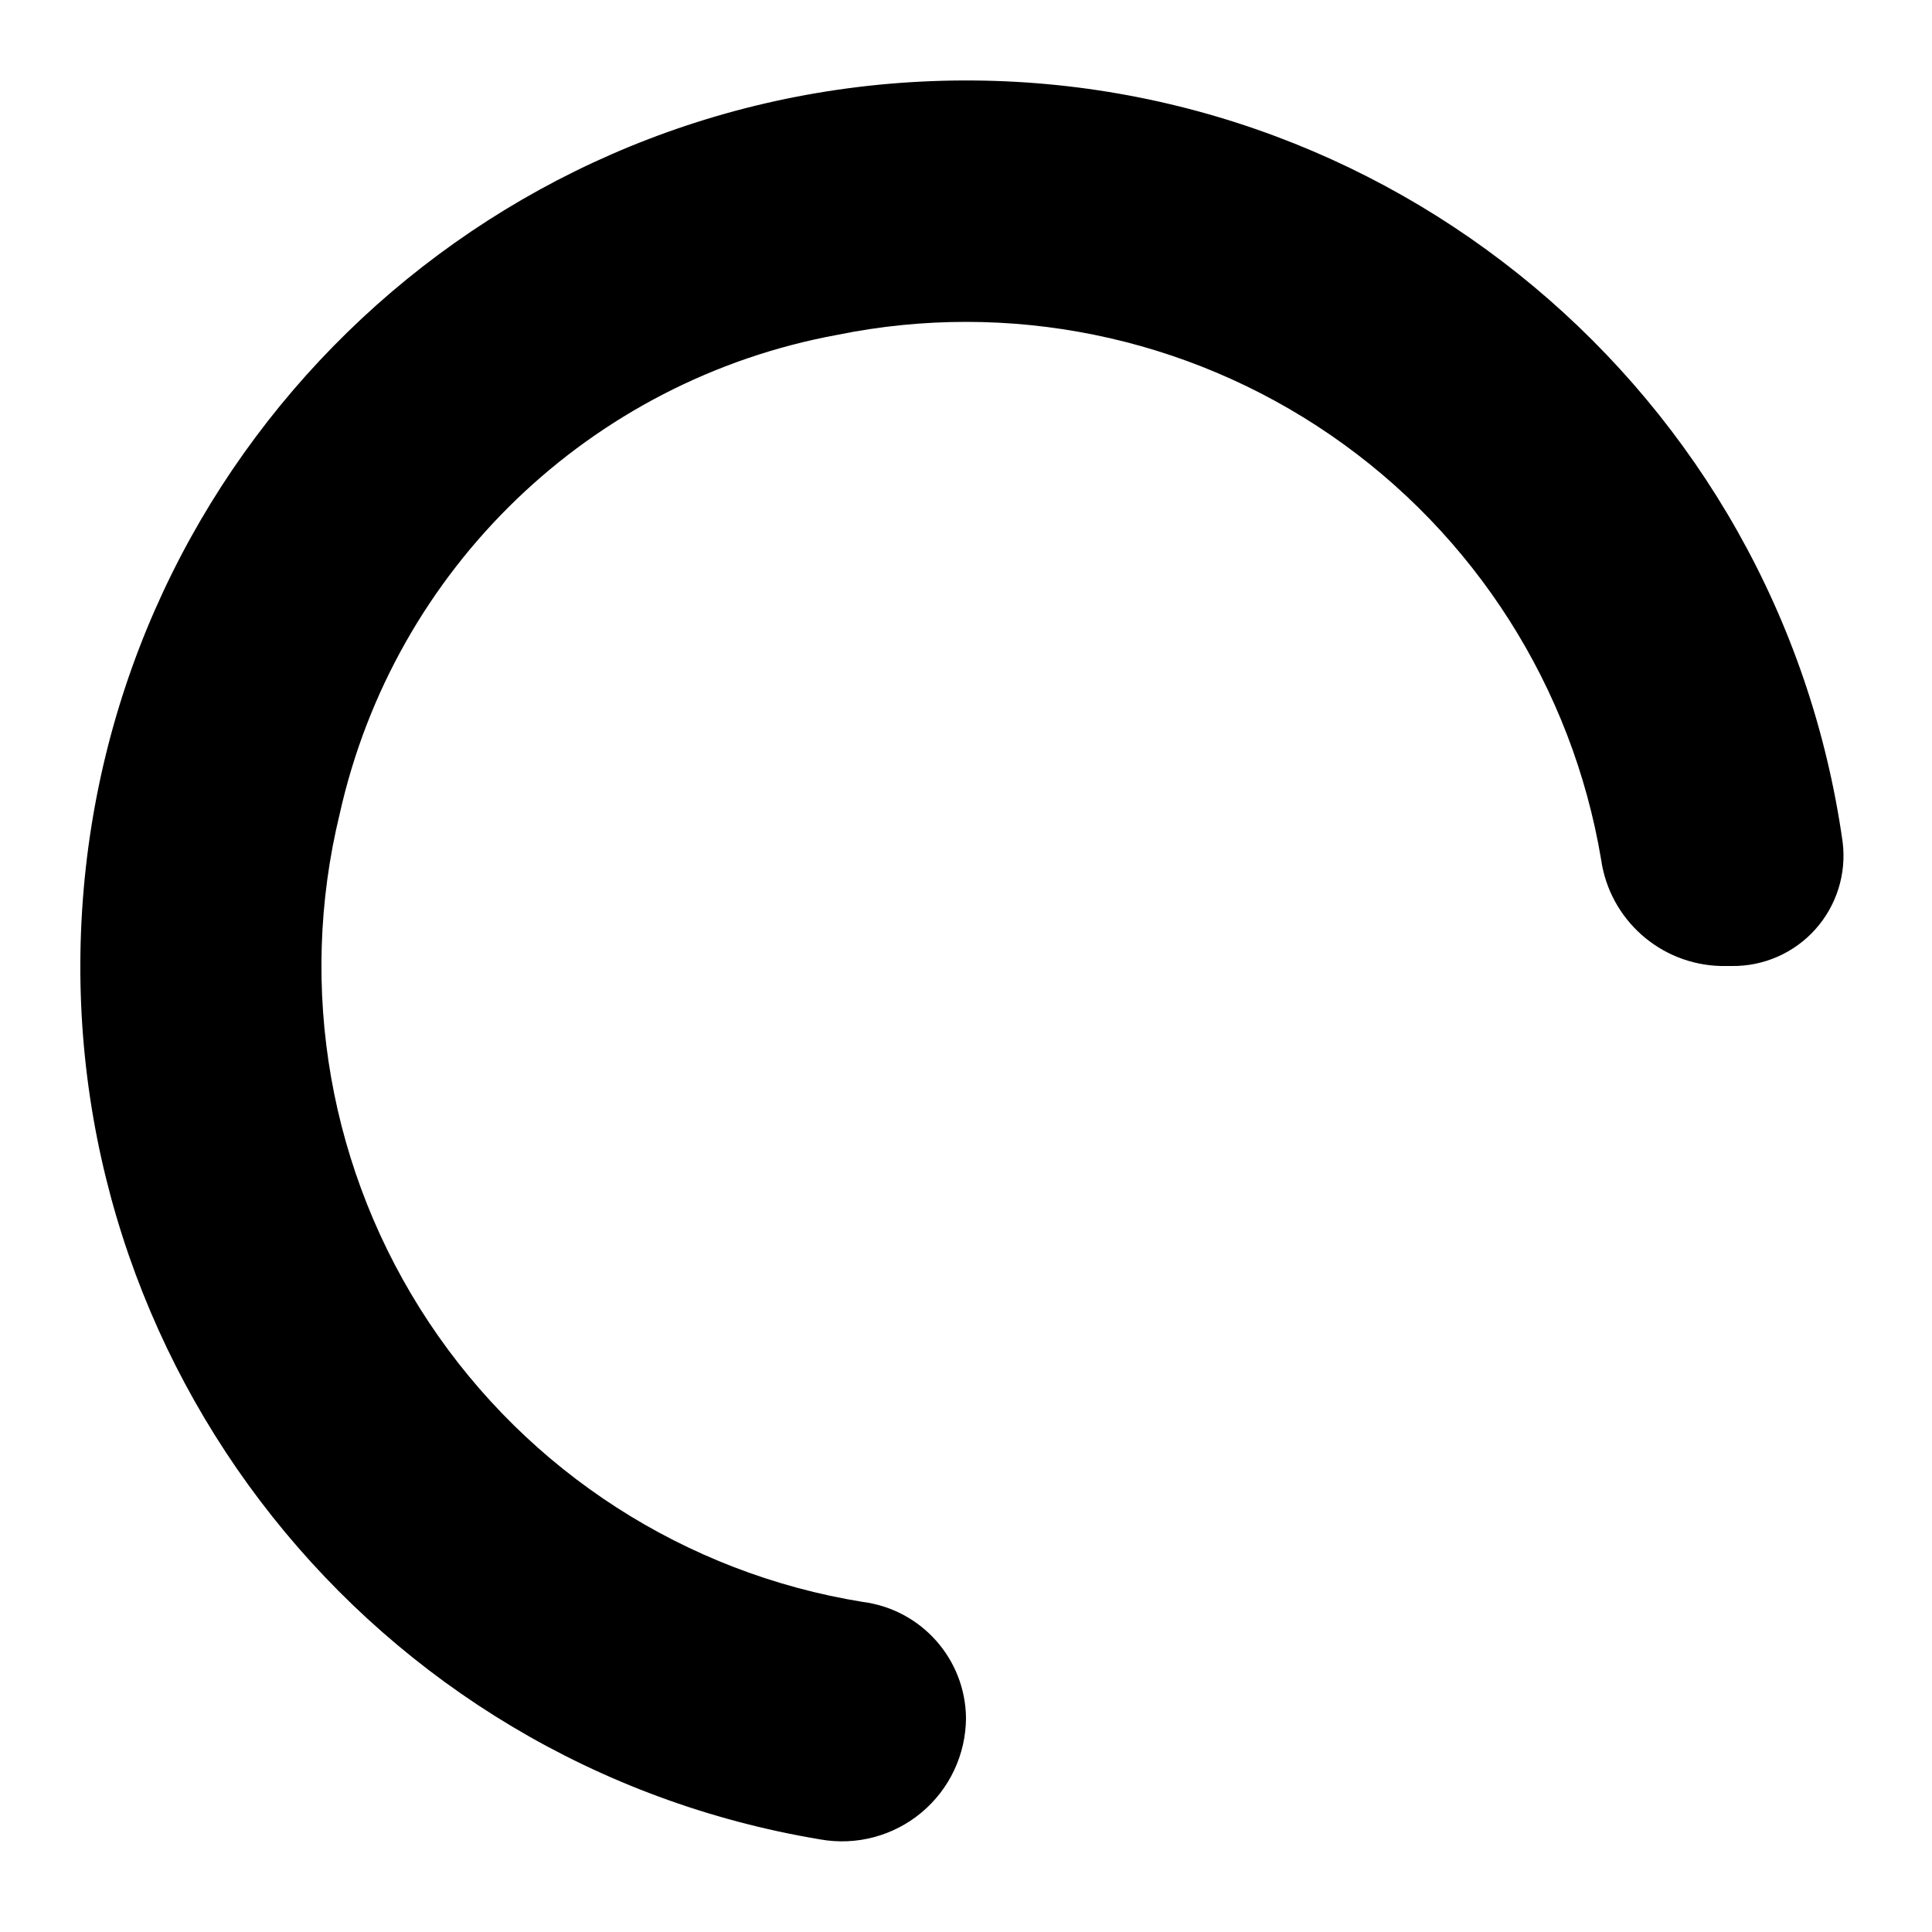
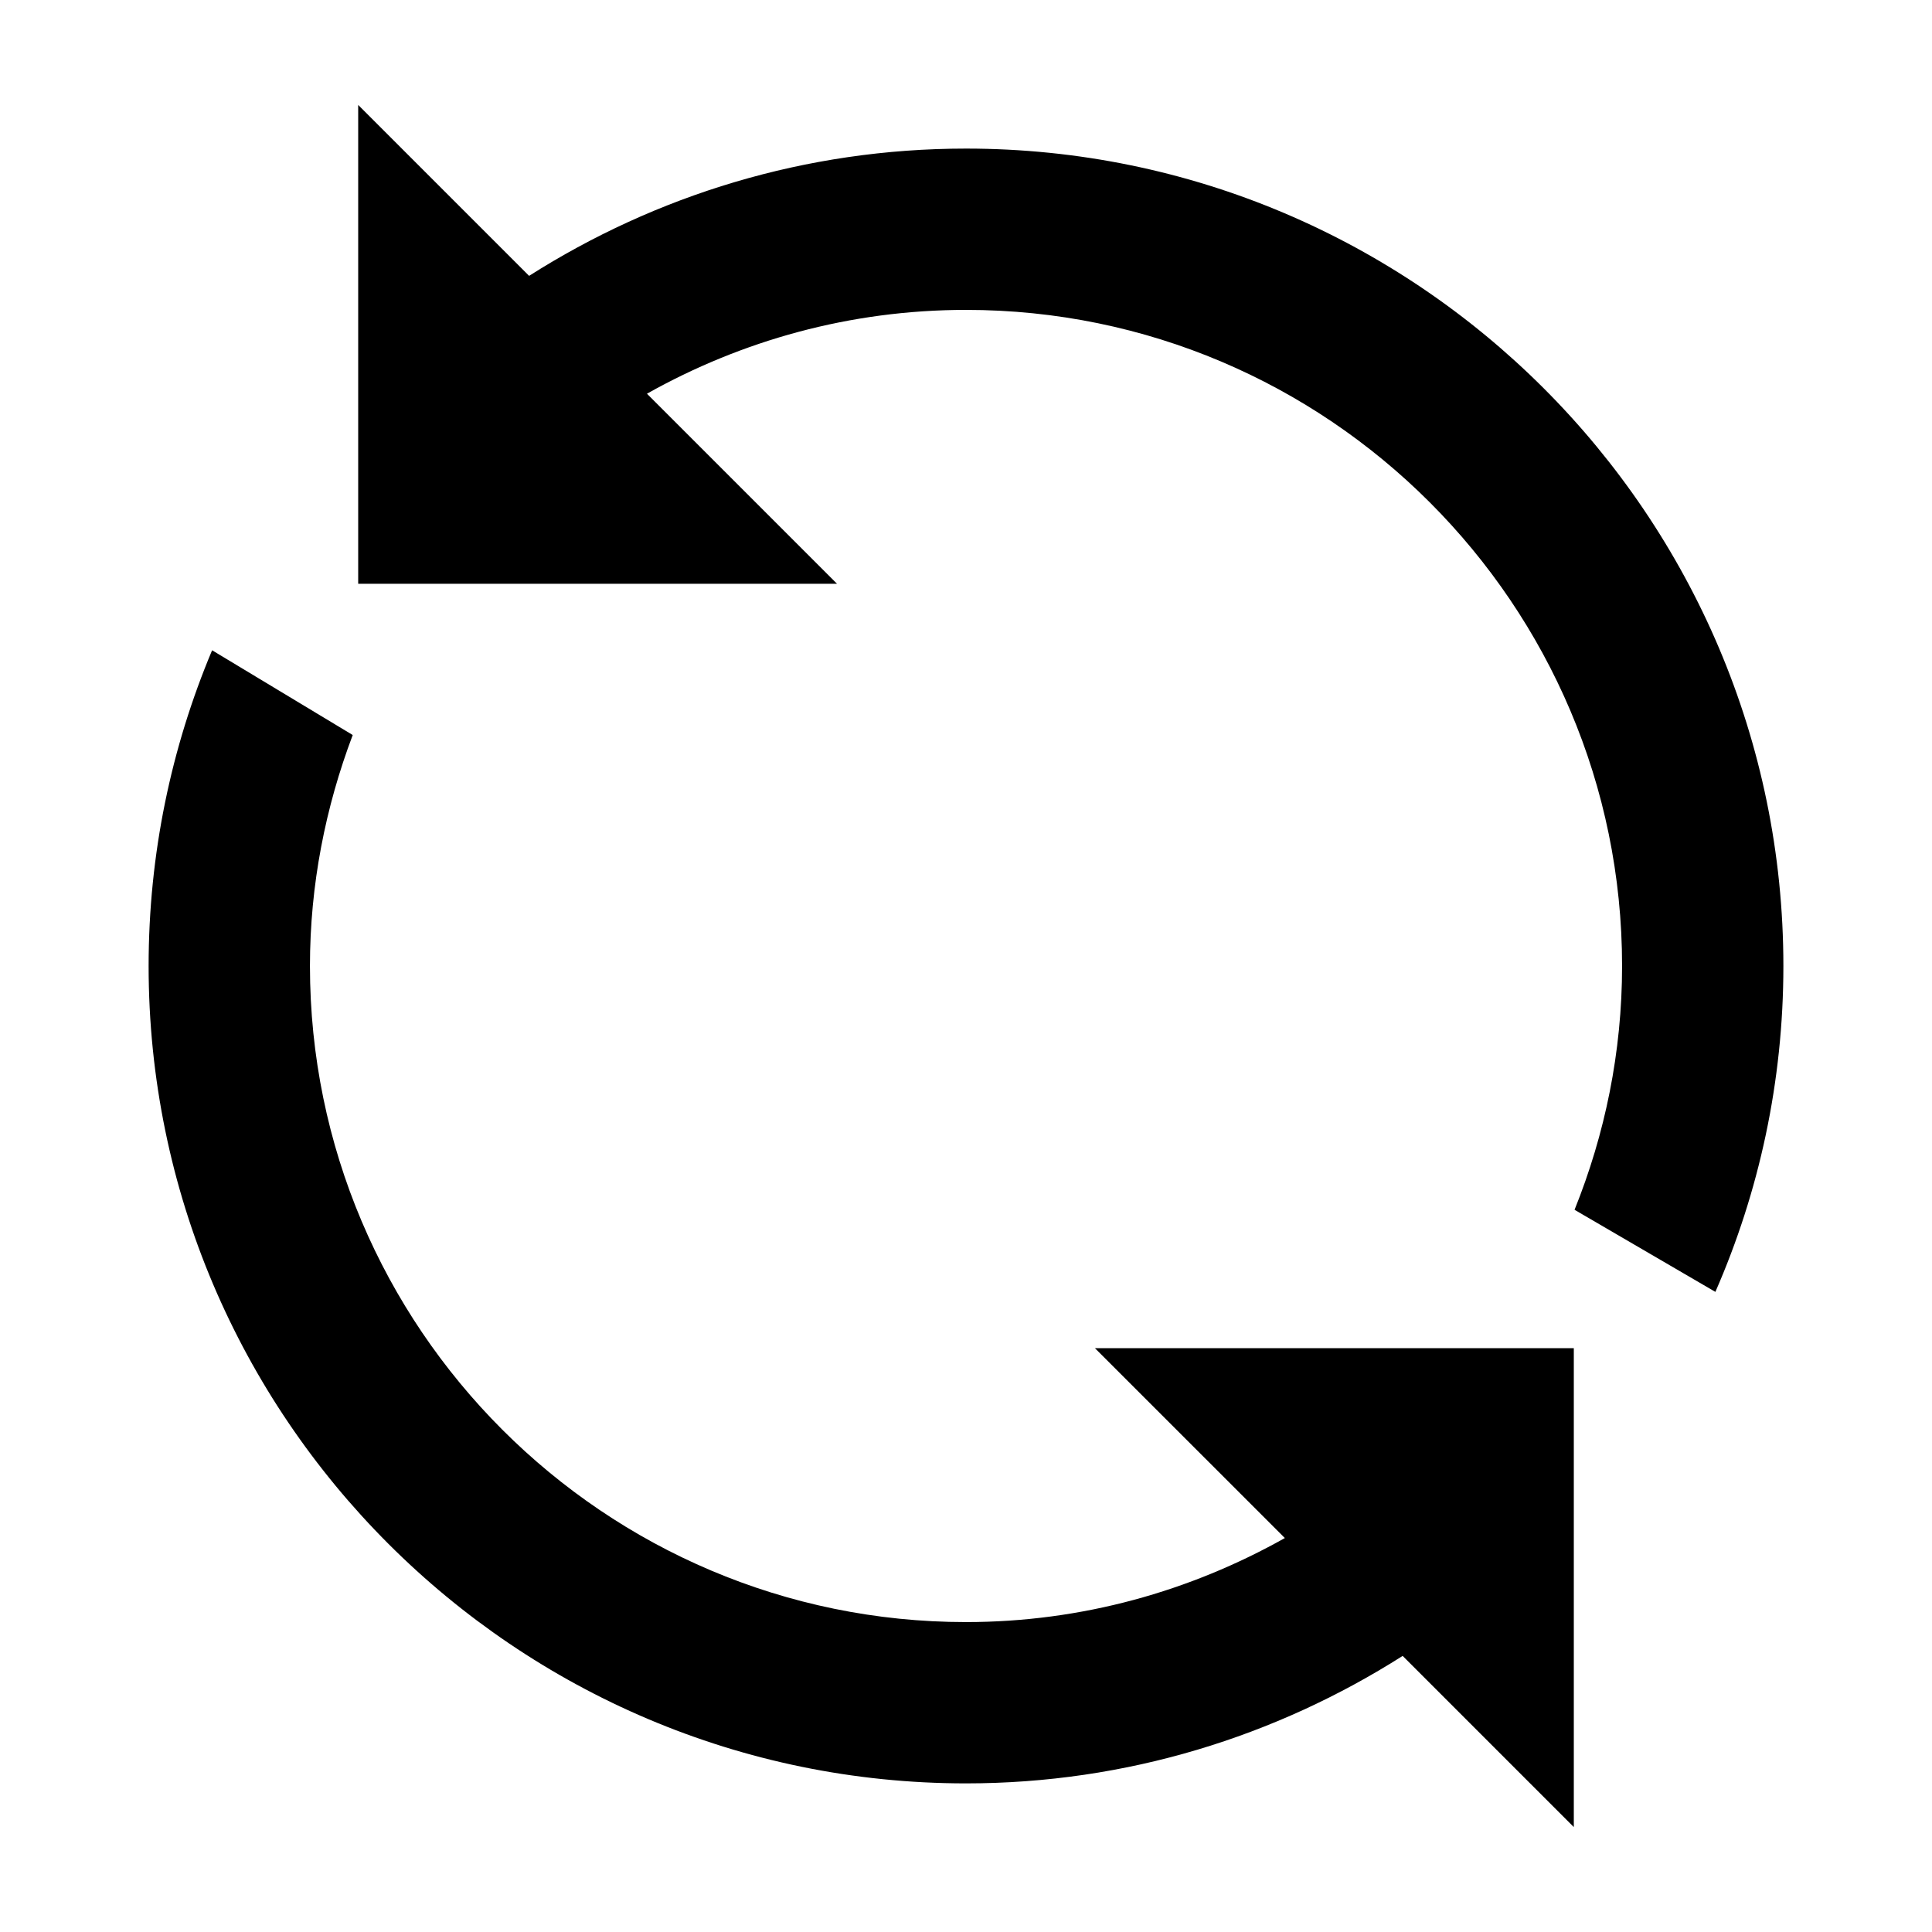
- <svg xmlns="http://www.w3.org/2000/svg" viewBox="0 0 24 24">
-   <path d="M10.72,19.9a8,8,0,0,1-6.5-9.79A7.77,7.77,0,0,1,10.4,4.16a8,8,0,0,1,9.49,6.52A1.54,1.54,0,0,0,21.38,12h.13a1.37,1.37,0,0,0,1.38-1.54,11,11,0,1,0-12.7,12.39A1.54,1.54,0,0,0,12,21.34h0A1.47,1.47,0,0,0,10.72,19.9Z" />
+ <svg xmlns="http://www.w3.org/2000/svg" viewBox="0 0 65 65">
+   <g fill="currentColor">
+     <path d="m32.5 4.999c-5.405 0-10.444 1.577-14.699 4.282l-5.75-5.75v16.11h16.11l-6.395-6.395c3.18-1.787 6.834-2.82 10.734-2.82 12.171 0 22.073 9.902 22.073 22.074 0 2.899-0.577 5.664-1.599 8.202l4.738 2.762c1.47-3.363 2.288-7.068 2.288-10.964 0-15.164-12.337-27.501-27.5-27.501z" />
+     <path d="m43.227 51.746c-3.179 1.786-6.826 2.827-10.726 2.827-12.171 0-22.073-9.902-22.073-22.073 0-2.739 0.524-5.35 1.439-7.771l-4.731-2.851c-1.375 3.271-2.136 6.858-2.136 10.622 0 15.164 12.336 27.5 27.5 27.5 5.406 0 10.434-1.584 14.691-4.289l5.758 5.759v-16.112h-16.111l6.389 6.388z" />
+   </g>
</svg>
